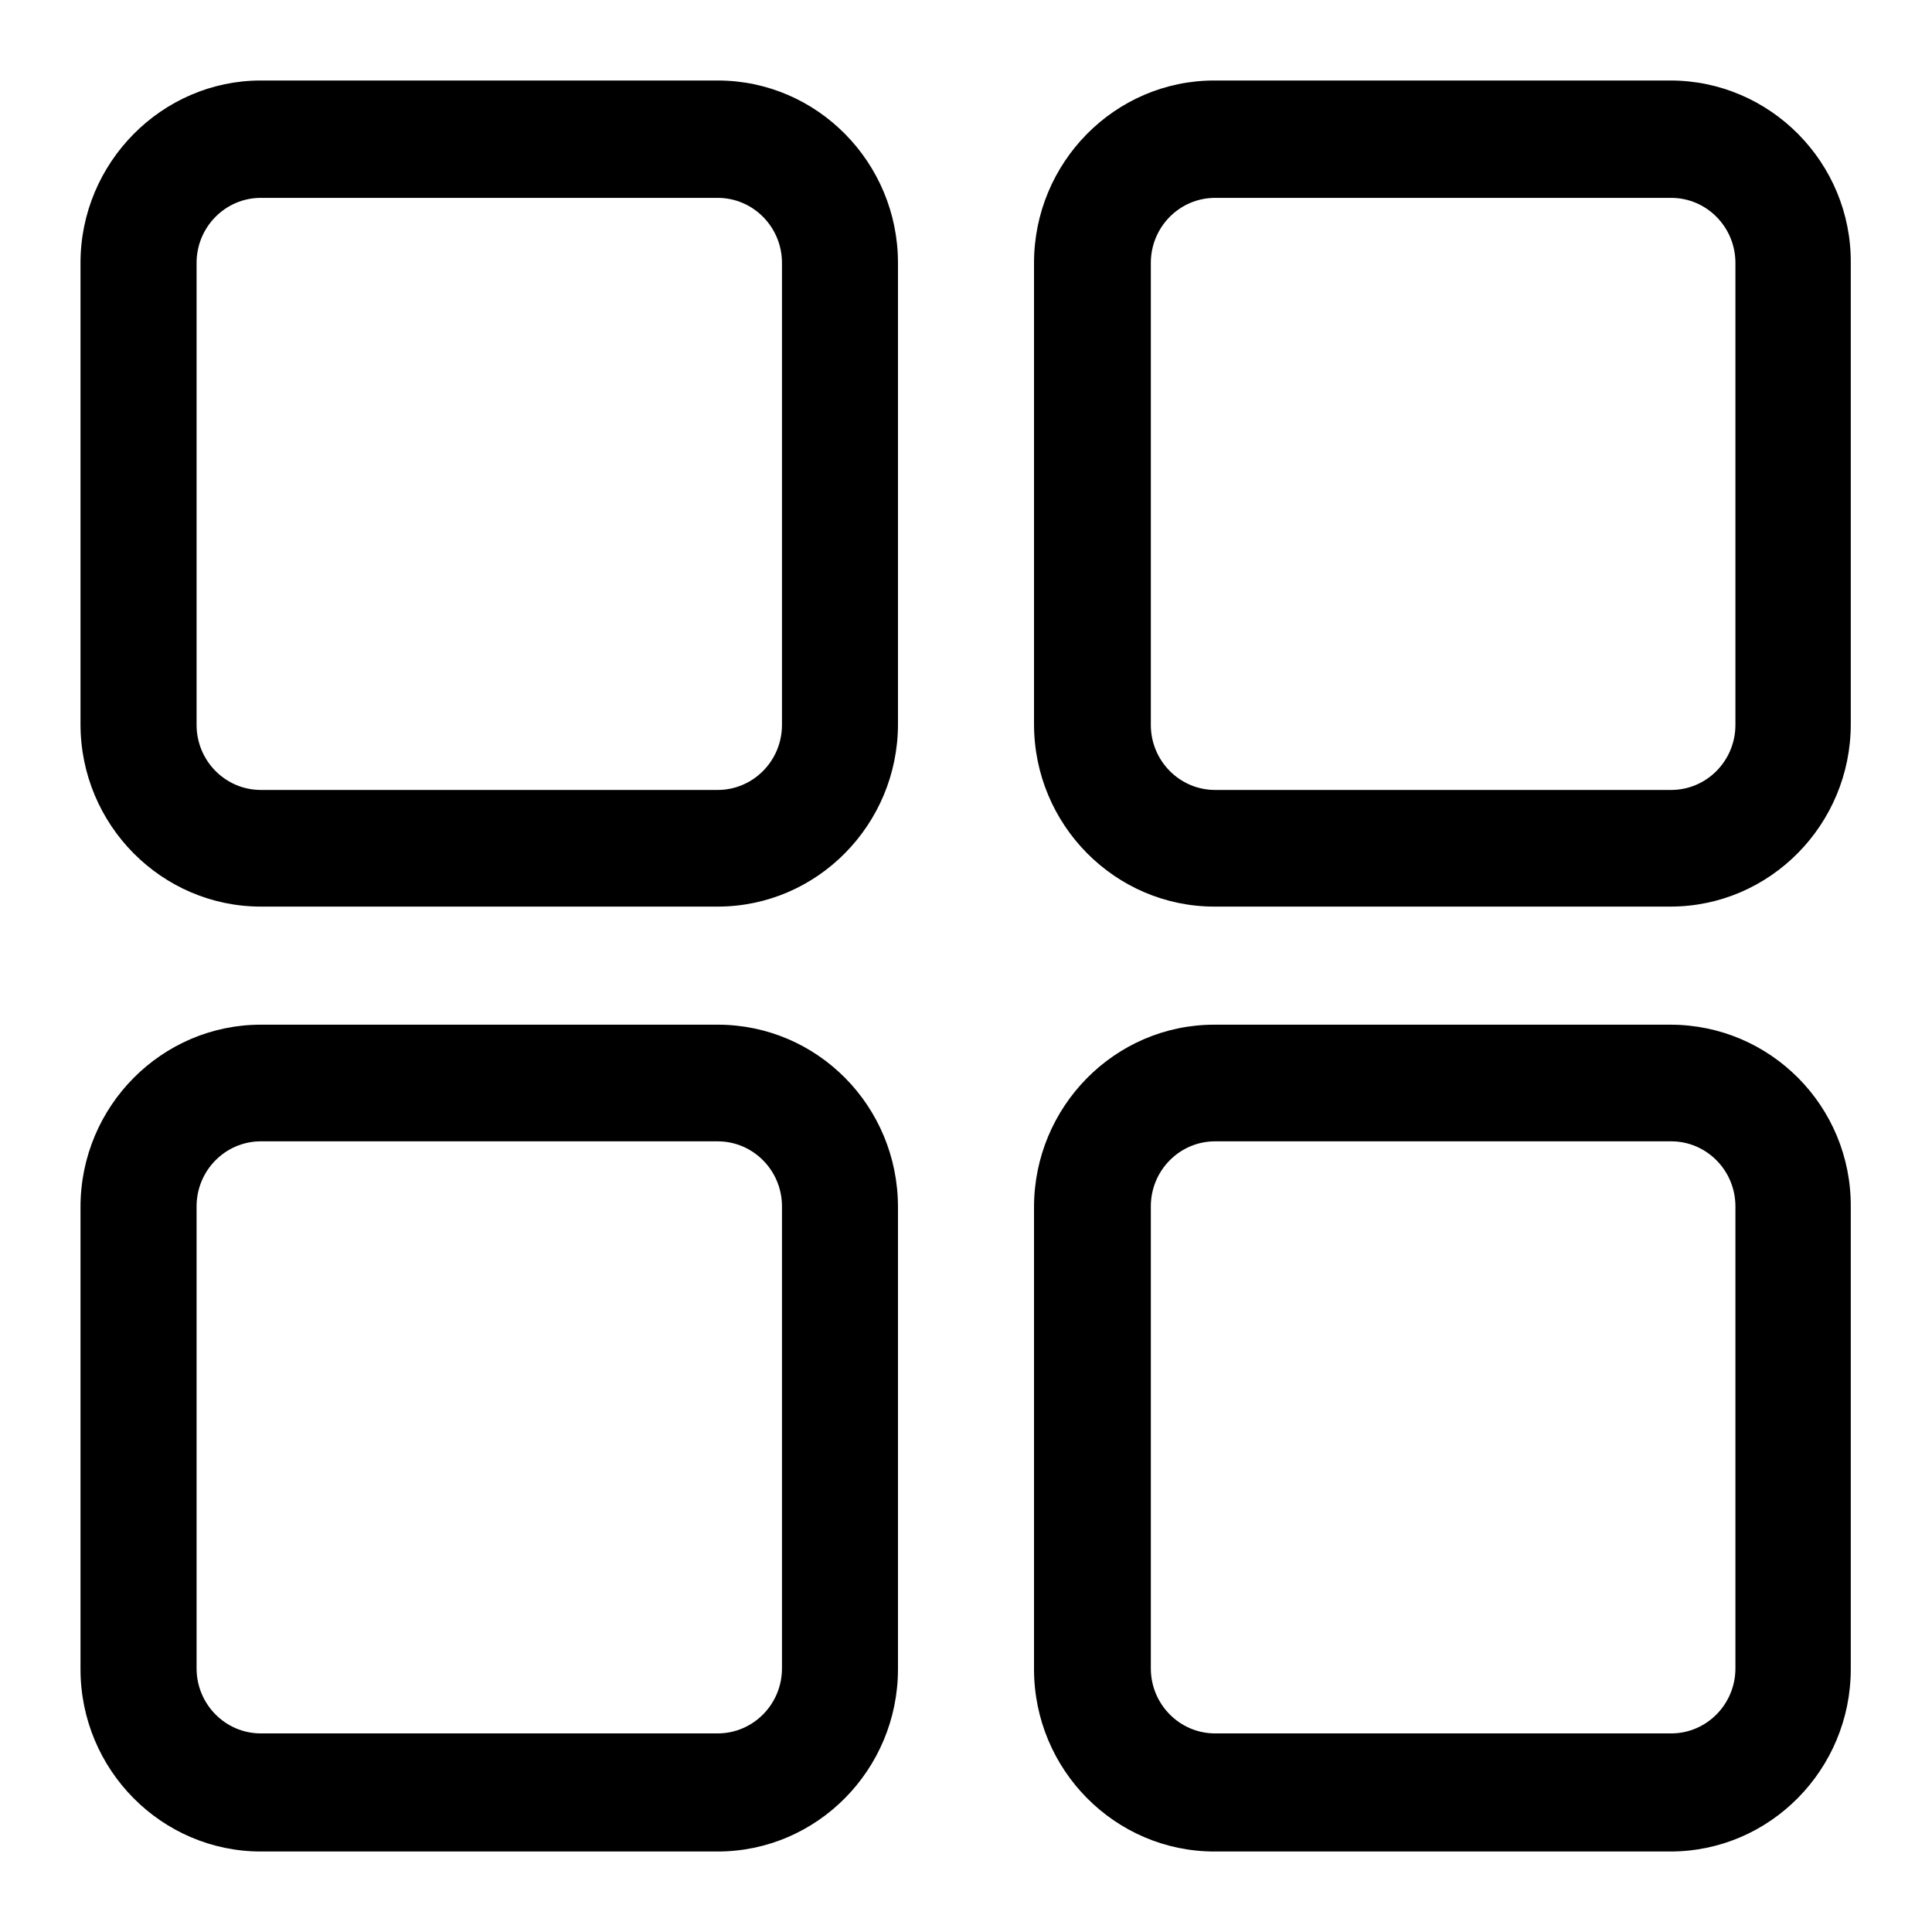
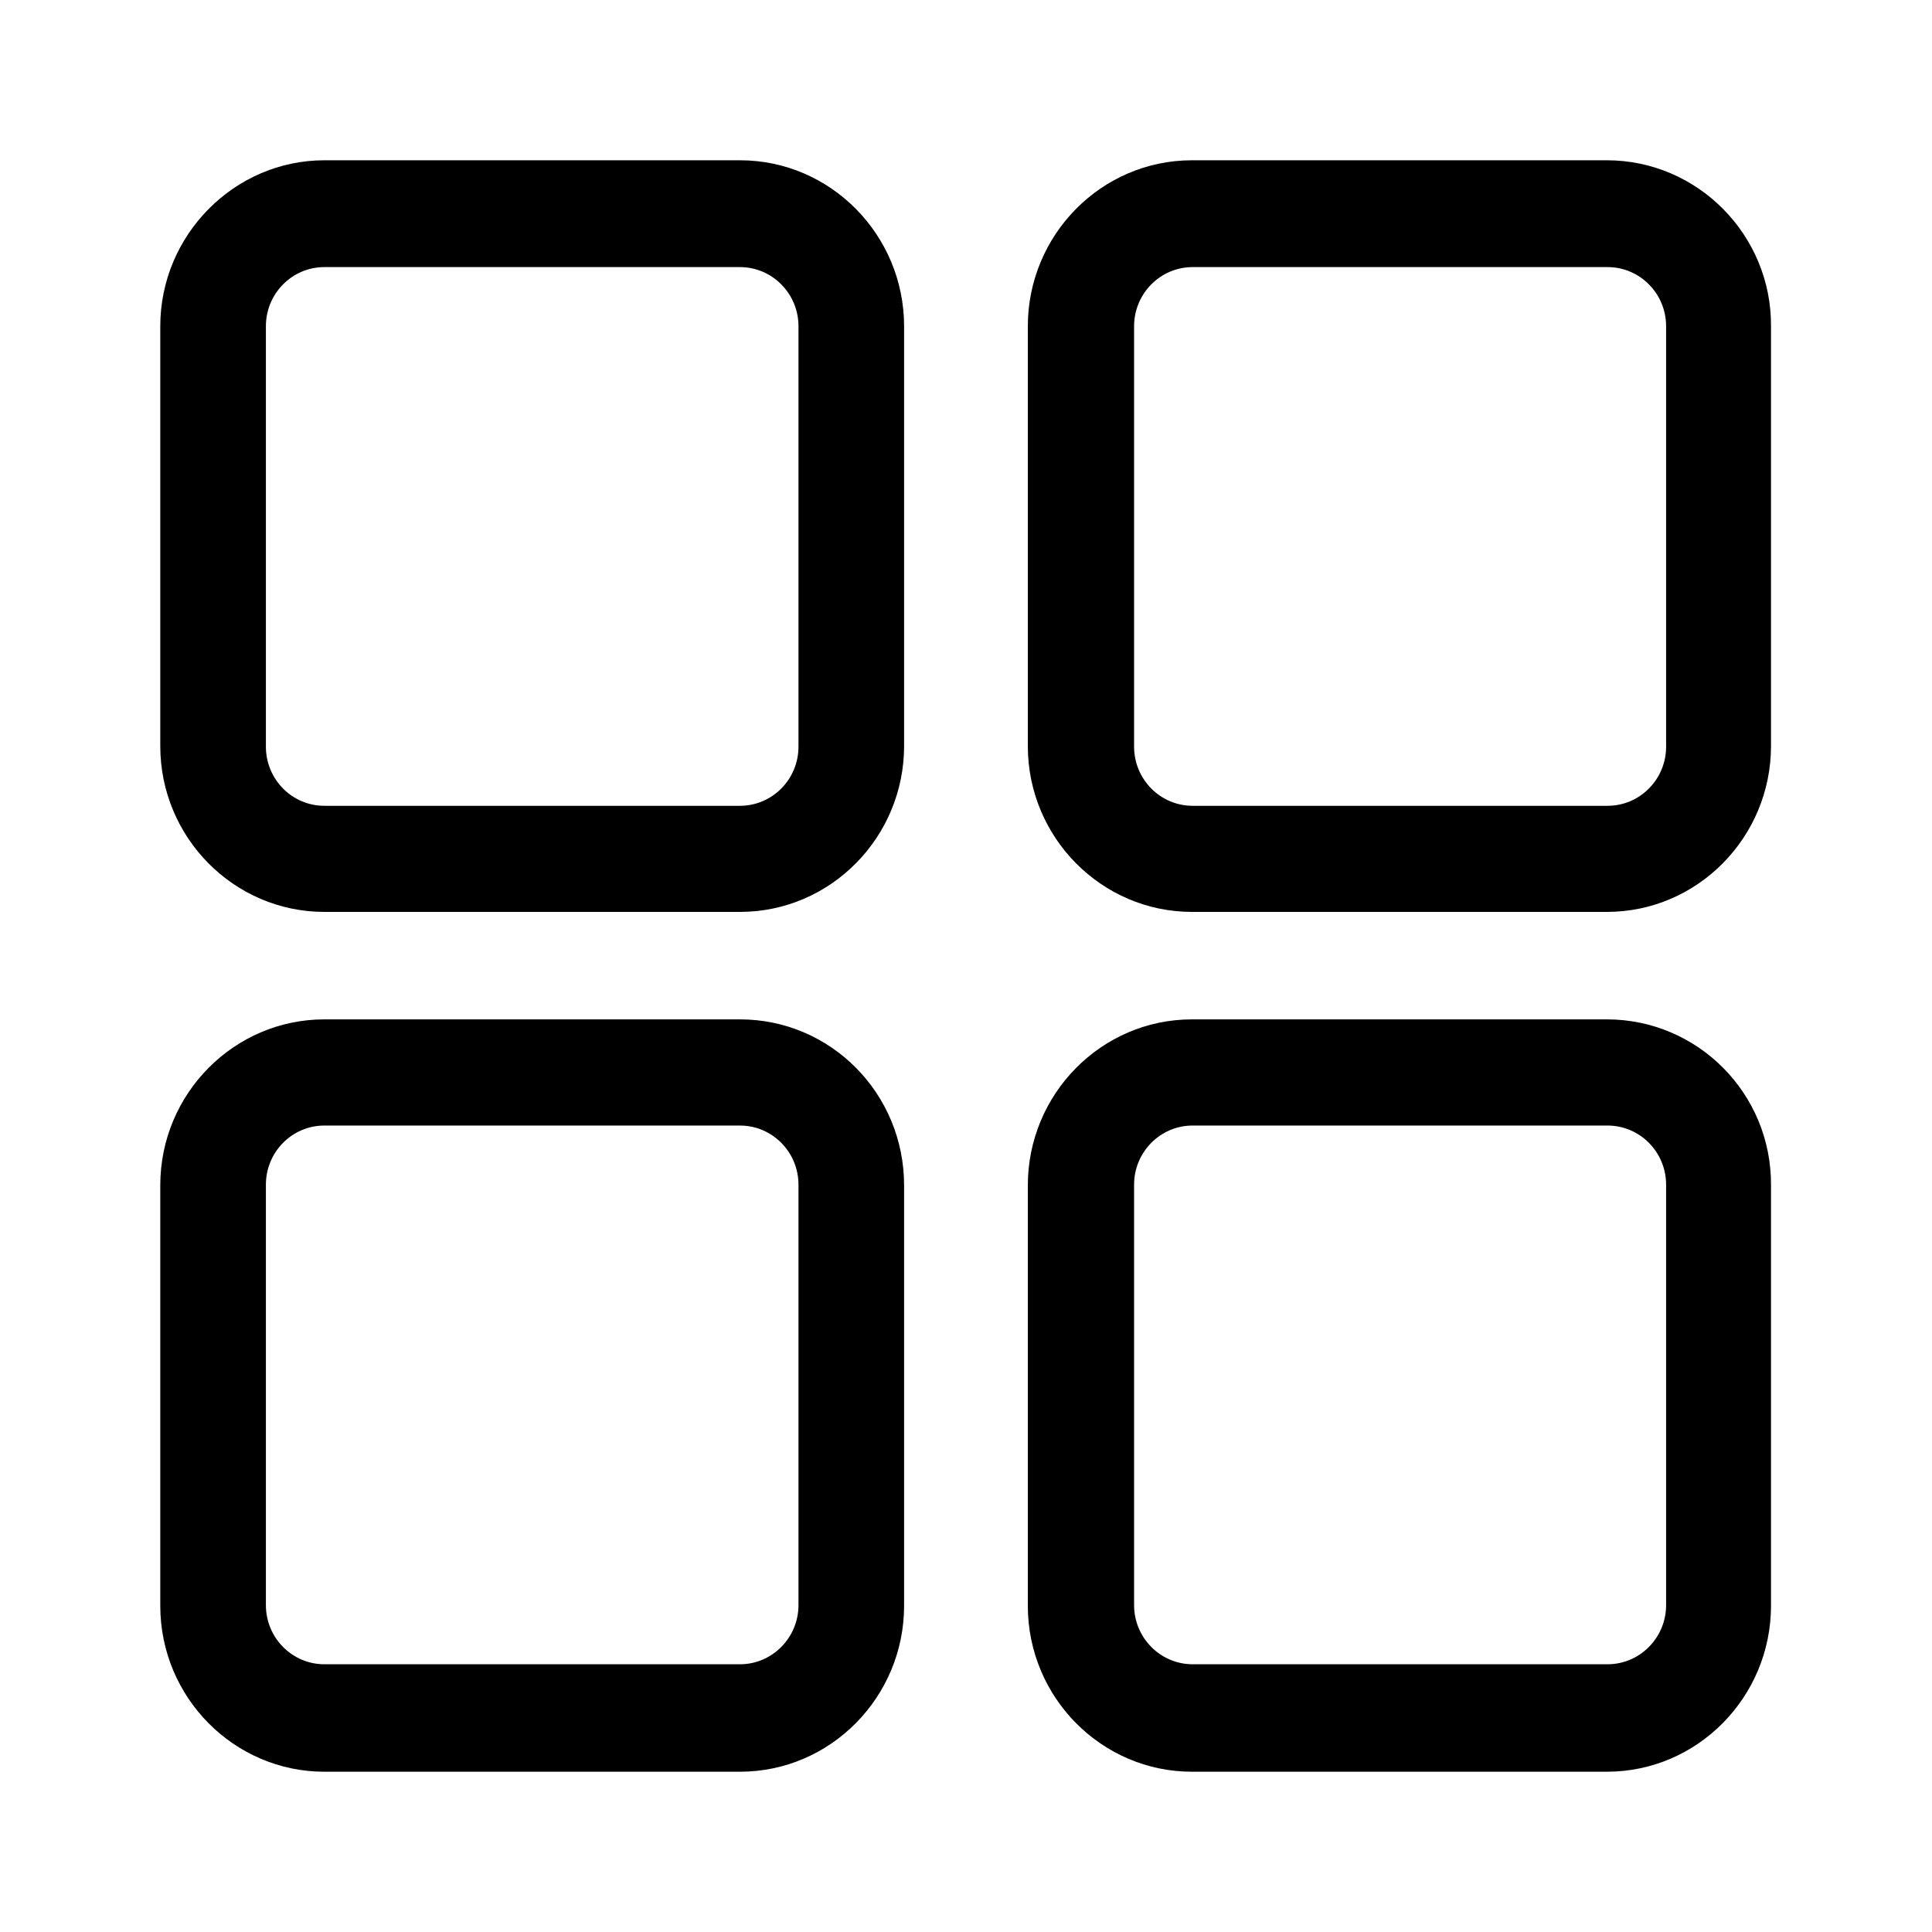
<svg xmlns="http://www.w3.org/2000/svg" width="24" height="24" viewBox="0 0 24 24" fill="none">
-   <path d="M8.915 1H3.24C2.01 1 1 2.022 1 3.266V8.996C1 10.249 2.01 11.262 3.24 11.262H8.915C10.154 11.262 11.155 10.24 11.155 8.996V3.266C11.155 2.022 10.154 1 8.915 1ZM9.714 9.005C9.714 9.451 9.356 9.813 8.915 9.813H3.24C2.8 9.813 2.442 9.451 2.442 9.005V3.266C2.442 2.82 2.8 2.458 3.24 2.458H8.915C9.356 2.458 9.714 2.82 9.714 3.266V9.005V9.005Z" fill="black" />
-   <path d="M20.75 1H15.085C13.846 1 12.845 2.022 12.845 3.266V8.996C12.845 10.249 13.855 11.262 15.085 11.262H20.75C21.99 11.262 22.991 10.24 22.991 8.996V3.266C23 2.022 21.99 1 20.75 1ZM21.558 9.005C21.558 9.451 21.2 9.813 20.76 9.813H15.094C14.654 9.813 14.296 9.451 14.296 9.005V3.266C14.296 2.82 14.654 2.458 15.094 2.458H20.76C21.2 2.458 21.558 2.82 21.558 3.266V9.005Z" fill="black" />
-   <path d="M8.915 12.729H3.24C2.01 12.729 1 13.741 1 14.995V20.734C1 21.988 2.01 23 3.24 23H8.915C10.154 23 11.155 21.979 11.155 20.734V14.995C11.155 13.741 10.154 12.729 8.915 12.729ZM9.714 20.725C9.714 21.171 9.356 21.533 8.915 21.533H3.24C2.8 21.533 2.442 21.171 2.442 20.725V14.986C2.442 14.54 2.8 14.178 3.24 14.178H8.915C9.356 14.178 9.714 14.54 9.714 14.986V20.725V20.725Z" fill="black" />
-   <path d="M20.75 12.729H15.085C13.846 12.729 12.845 13.751 12.845 14.995V20.734C12.845 21.988 13.855 23 15.085 23H20.75C21.99 23 22.991 21.979 22.991 20.734V14.995C23 13.741 21.99 12.729 20.75 12.729ZM21.558 20.725C21.558 21.171 21.2 21.533 20.76 21.533H15.094C14.654 21.533 14.296 21.171 14.296 20.725V14.986C14.296 14.54 14.654 14.178 15.094 14.178H20.76C21.2 14.178 21.558 14.54 21.558 14.986V20.725Z" fill="black" />
+   <path d="M9.192 1.991H4.029C2.91 1.991 1.991 2.921 1.991 4.053V9.267C1.991 10.407 2.91 11.328 4.029 11.328H9.192C10.32 11.328 11.231 10.399 11.231 9.267V4.053C11.231 2.921 10.32 1.991 9.192 1.991ZM9.919 9.275C9.919 9.681 9.593 10.01 9.192 10.01H4.029C3.628 10.01 3.303 9.681 3.303 9.275V4.053C3.303 3.647 3.628 3.318 4.029 3.318H9.192C9.593 3.318 9.919 3.647 9.919 4.053V9.275V9.275Z" fill="black" />
+   <path d="M19.961 1.991H14.807C13.679 1.991 12.768 2.921 12.768 4.053V9.267C12.768 10.407 13.687 11.328 14.807 11.328H19.961C21.089 11.328 22 10.399 22 9.267V4.053C22.008 2.921 21.089 1.991 19.961 1.991ZM20.697 9.275C20.697 9.681 20.371 10.01 19.97 10.01H14.815C14.414 10.01 14.088 9.681 14.088 9.275V4.053C14.088 3.647 14.414 3.318 14.815 3.318H19.97C20.371 3.318 20.697 3.647 20.697 4.053V9.275Z" fill="black" />
+   <path d="M9.192 12.663H4.029C2.91 12.663 1.991 13.584 1.991 14.725V19.947C1.991 21.088 2.91 22.009 4.029 22.009H9.192C10.32 22.009 11.231 21.079 11.231 19.947V14.725C11.231 13.584 10.32 12.663 9.192 12.663ZM9.919 19.939C9.919 20.344 9.593 20.674 9.192 20.674H4.029C3.628 20.674 3.303 20.344 3.303 19.939V14.717C3.303 14.311 3.628 13.982 4.029 13.982H9.192C9.593 13.982 9.919 14.311 9.919 14.717V19.939V19.939Z" fill="black" />
+   <path d="M19.961 12.663H14.807C13.679 12.663 12.768 13.593 12.768 14.725V19.947C12.768 21.088 13.687 22.009 14.807 22.009H19.961C21.089 22.009 22 21.079 22 19.947V14.725C22.008 13.584 21.089 12.663 19.961 12.663ZM20.697 19.939C20.697 20.344 20.371 20.674 19.97 20.674H14.815C14.414 20.674 14.088 20.344 14.088 19.939V14.717C14.088 14.311 14.414 13.982 14.815 13.982H19.97C20.371 13.982 20.697 14.311 20.697 14.717V19.939Z" fill="black" />
</svg>
